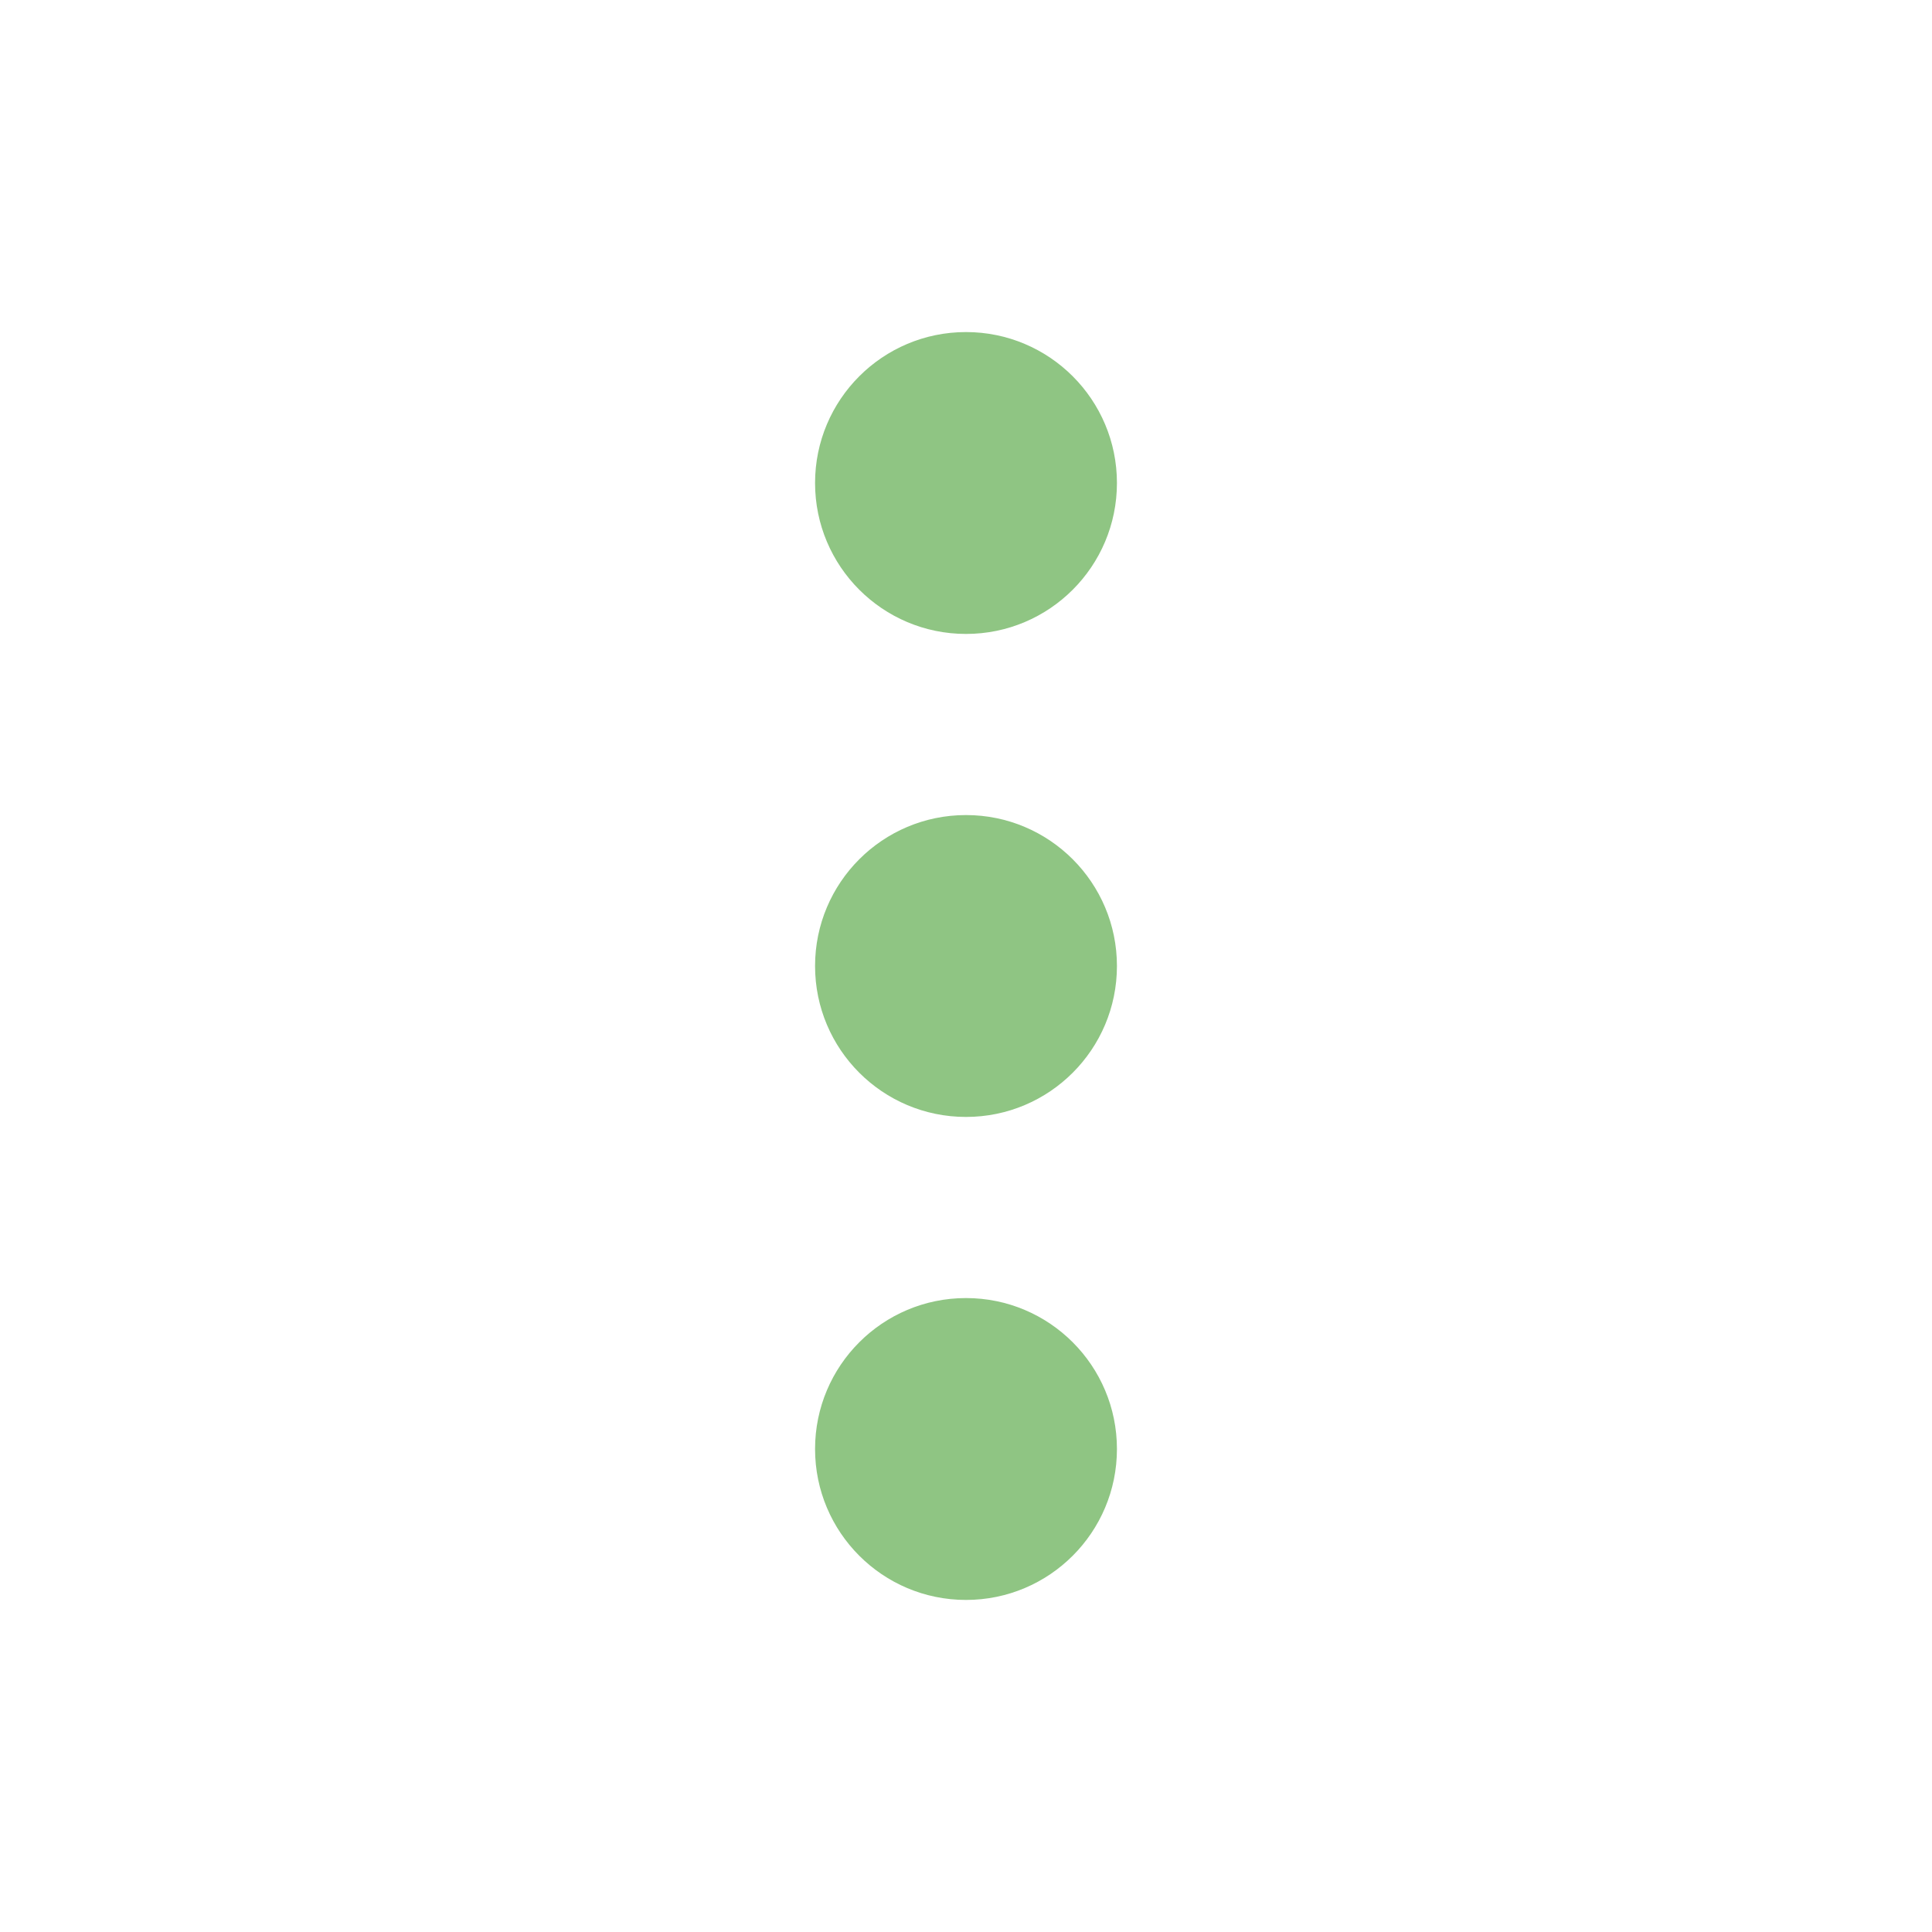
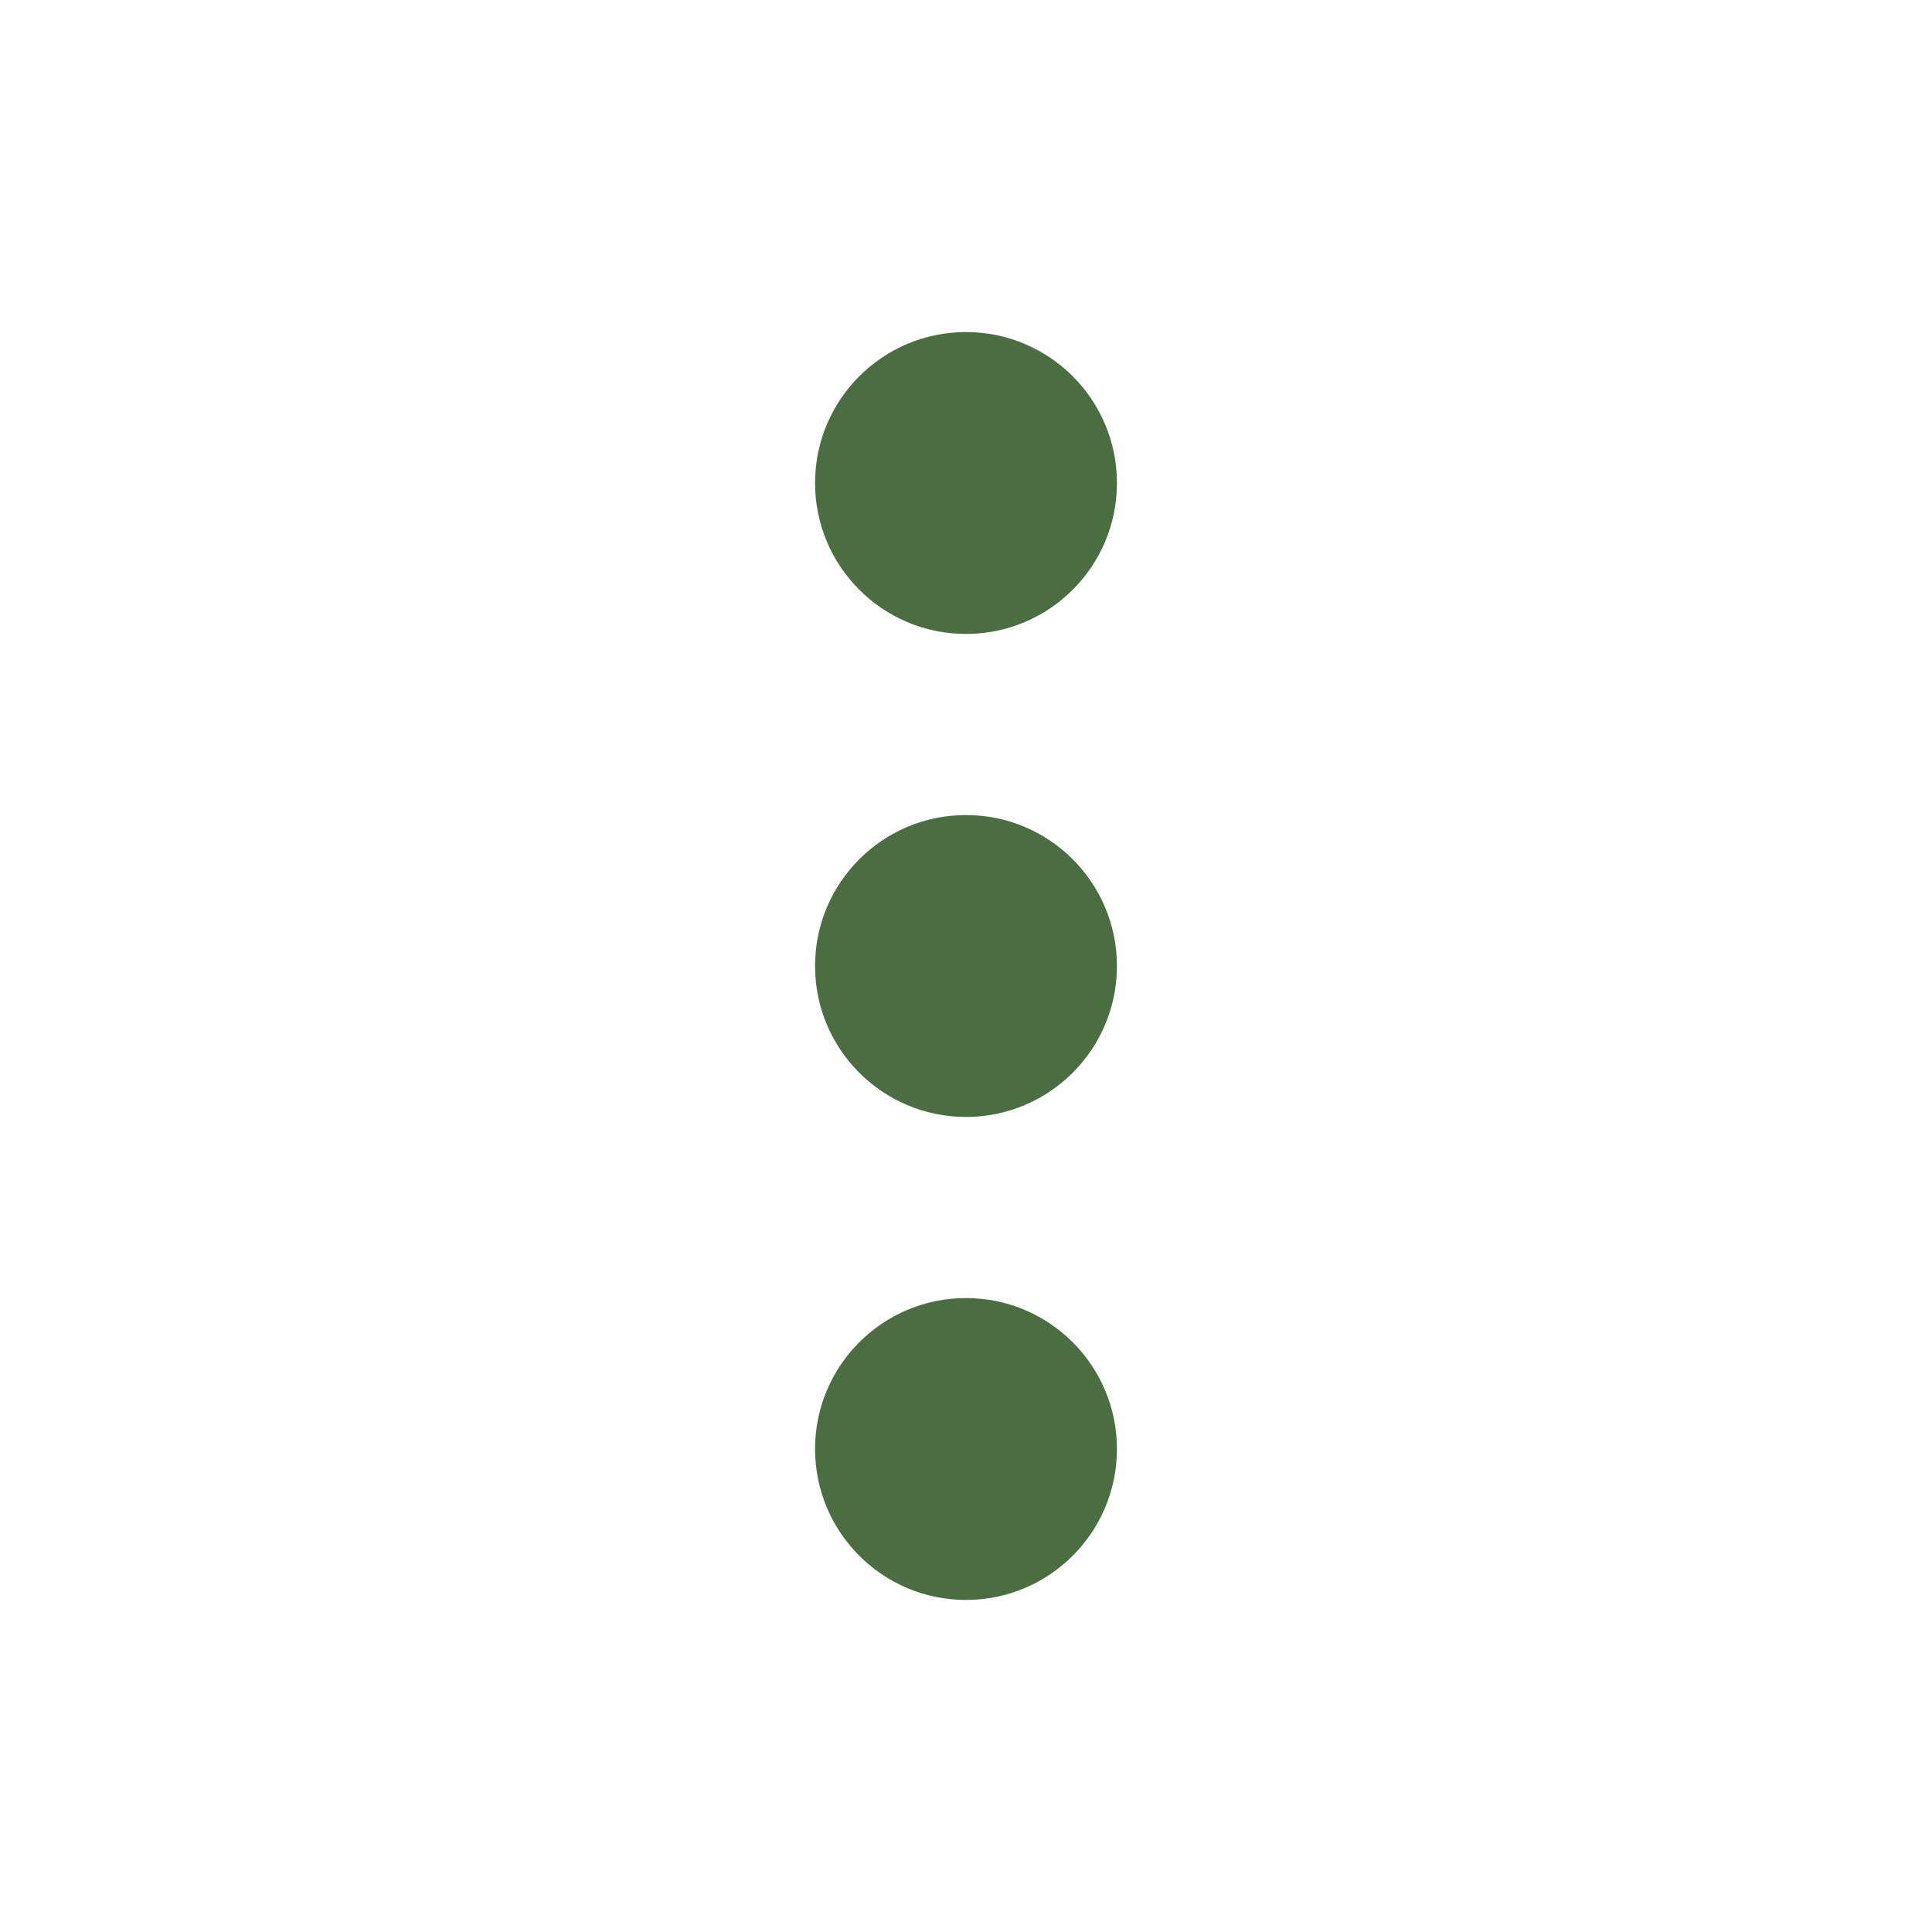
<svg xmlns="http://www.w3.org/2000/svg" t="1739454383492" class="icon" viewBox="0 0 1024 1024" version="1.1" p-id="11801" width="24" height="24">
-   <path d="M512 688a80 80 0 1 1 0 160 80 80 0 0 1 0-160z m0-256a80 80 0 1 1 0 160 80 80 0 0 1 0-160z m0-256a80 80 0 1 1 0 160 80 80 0 0 1 0-160z" fill="#8fc583" p-id="11802" />
+   <path d="M512 688a80 80 0 1 1 0 160 80 80 0 0 1 0-160z m0-256a80 80 0 1 1 0 160 80 80 0 0 1 0-160z m0-256a80 80 0 1 1 0 160 80 80 0 0 1 0-160z" fill="#4a6d42" p-id="11802" />
</svg>
